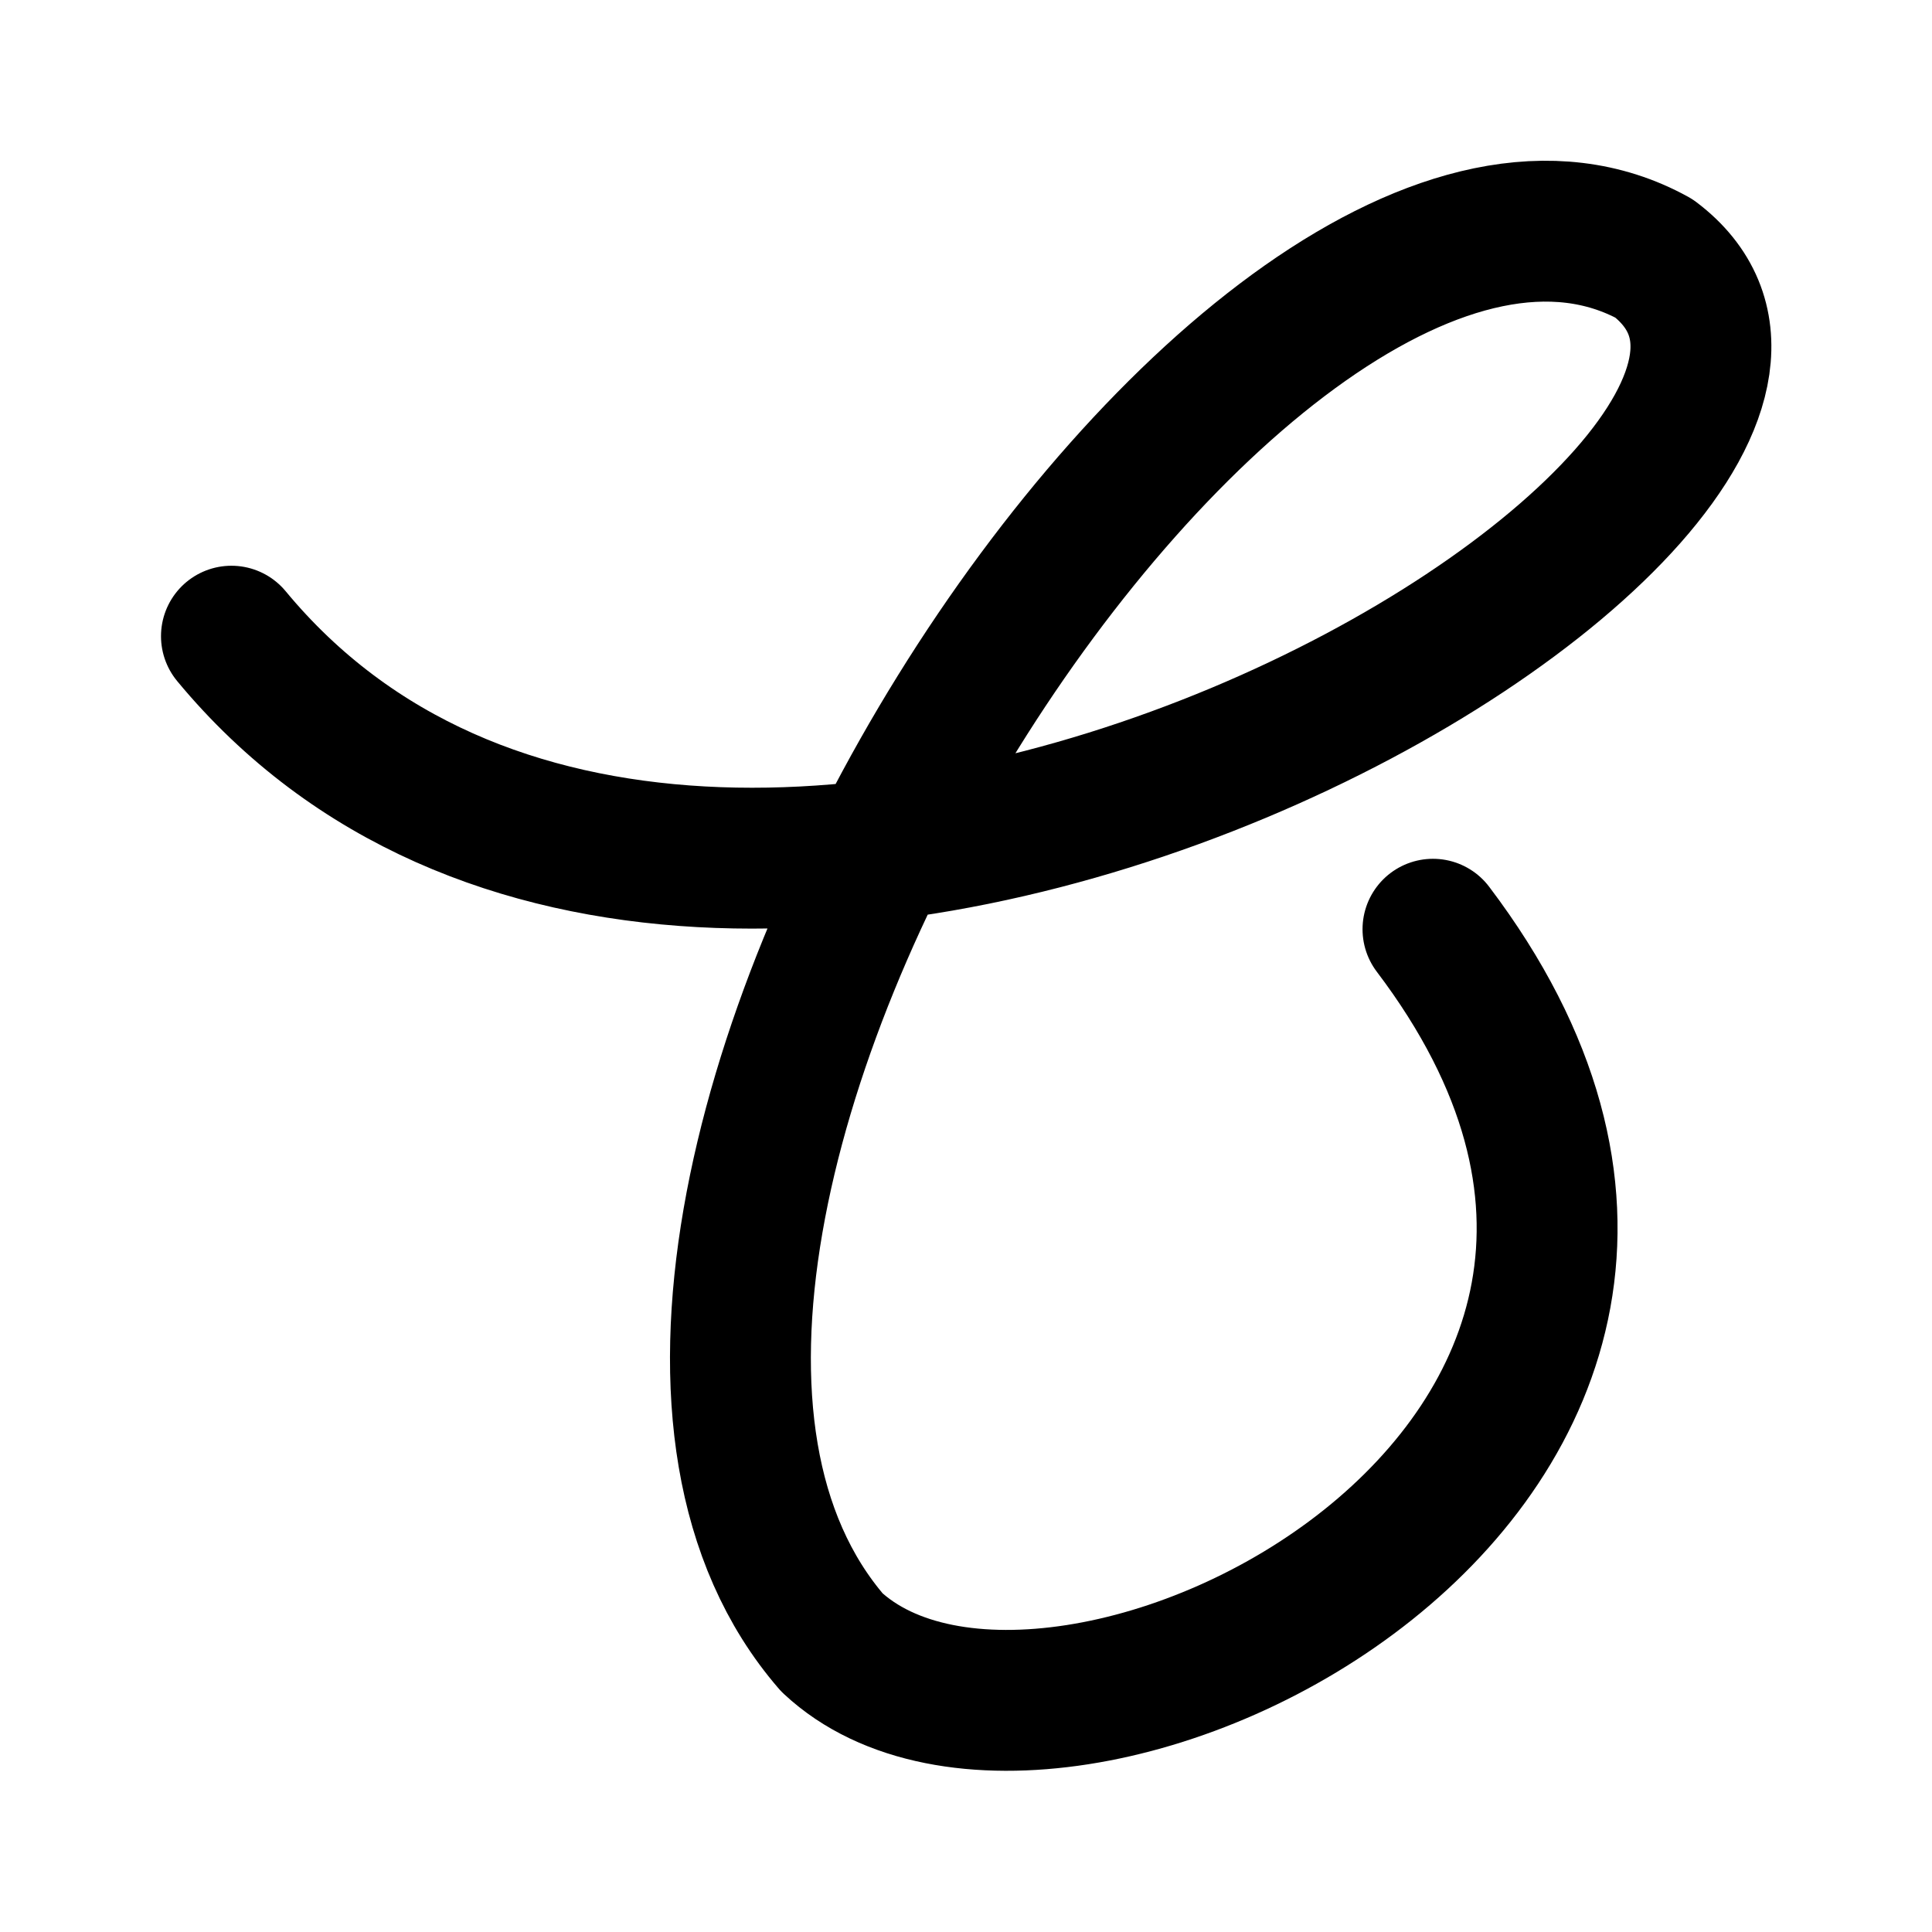
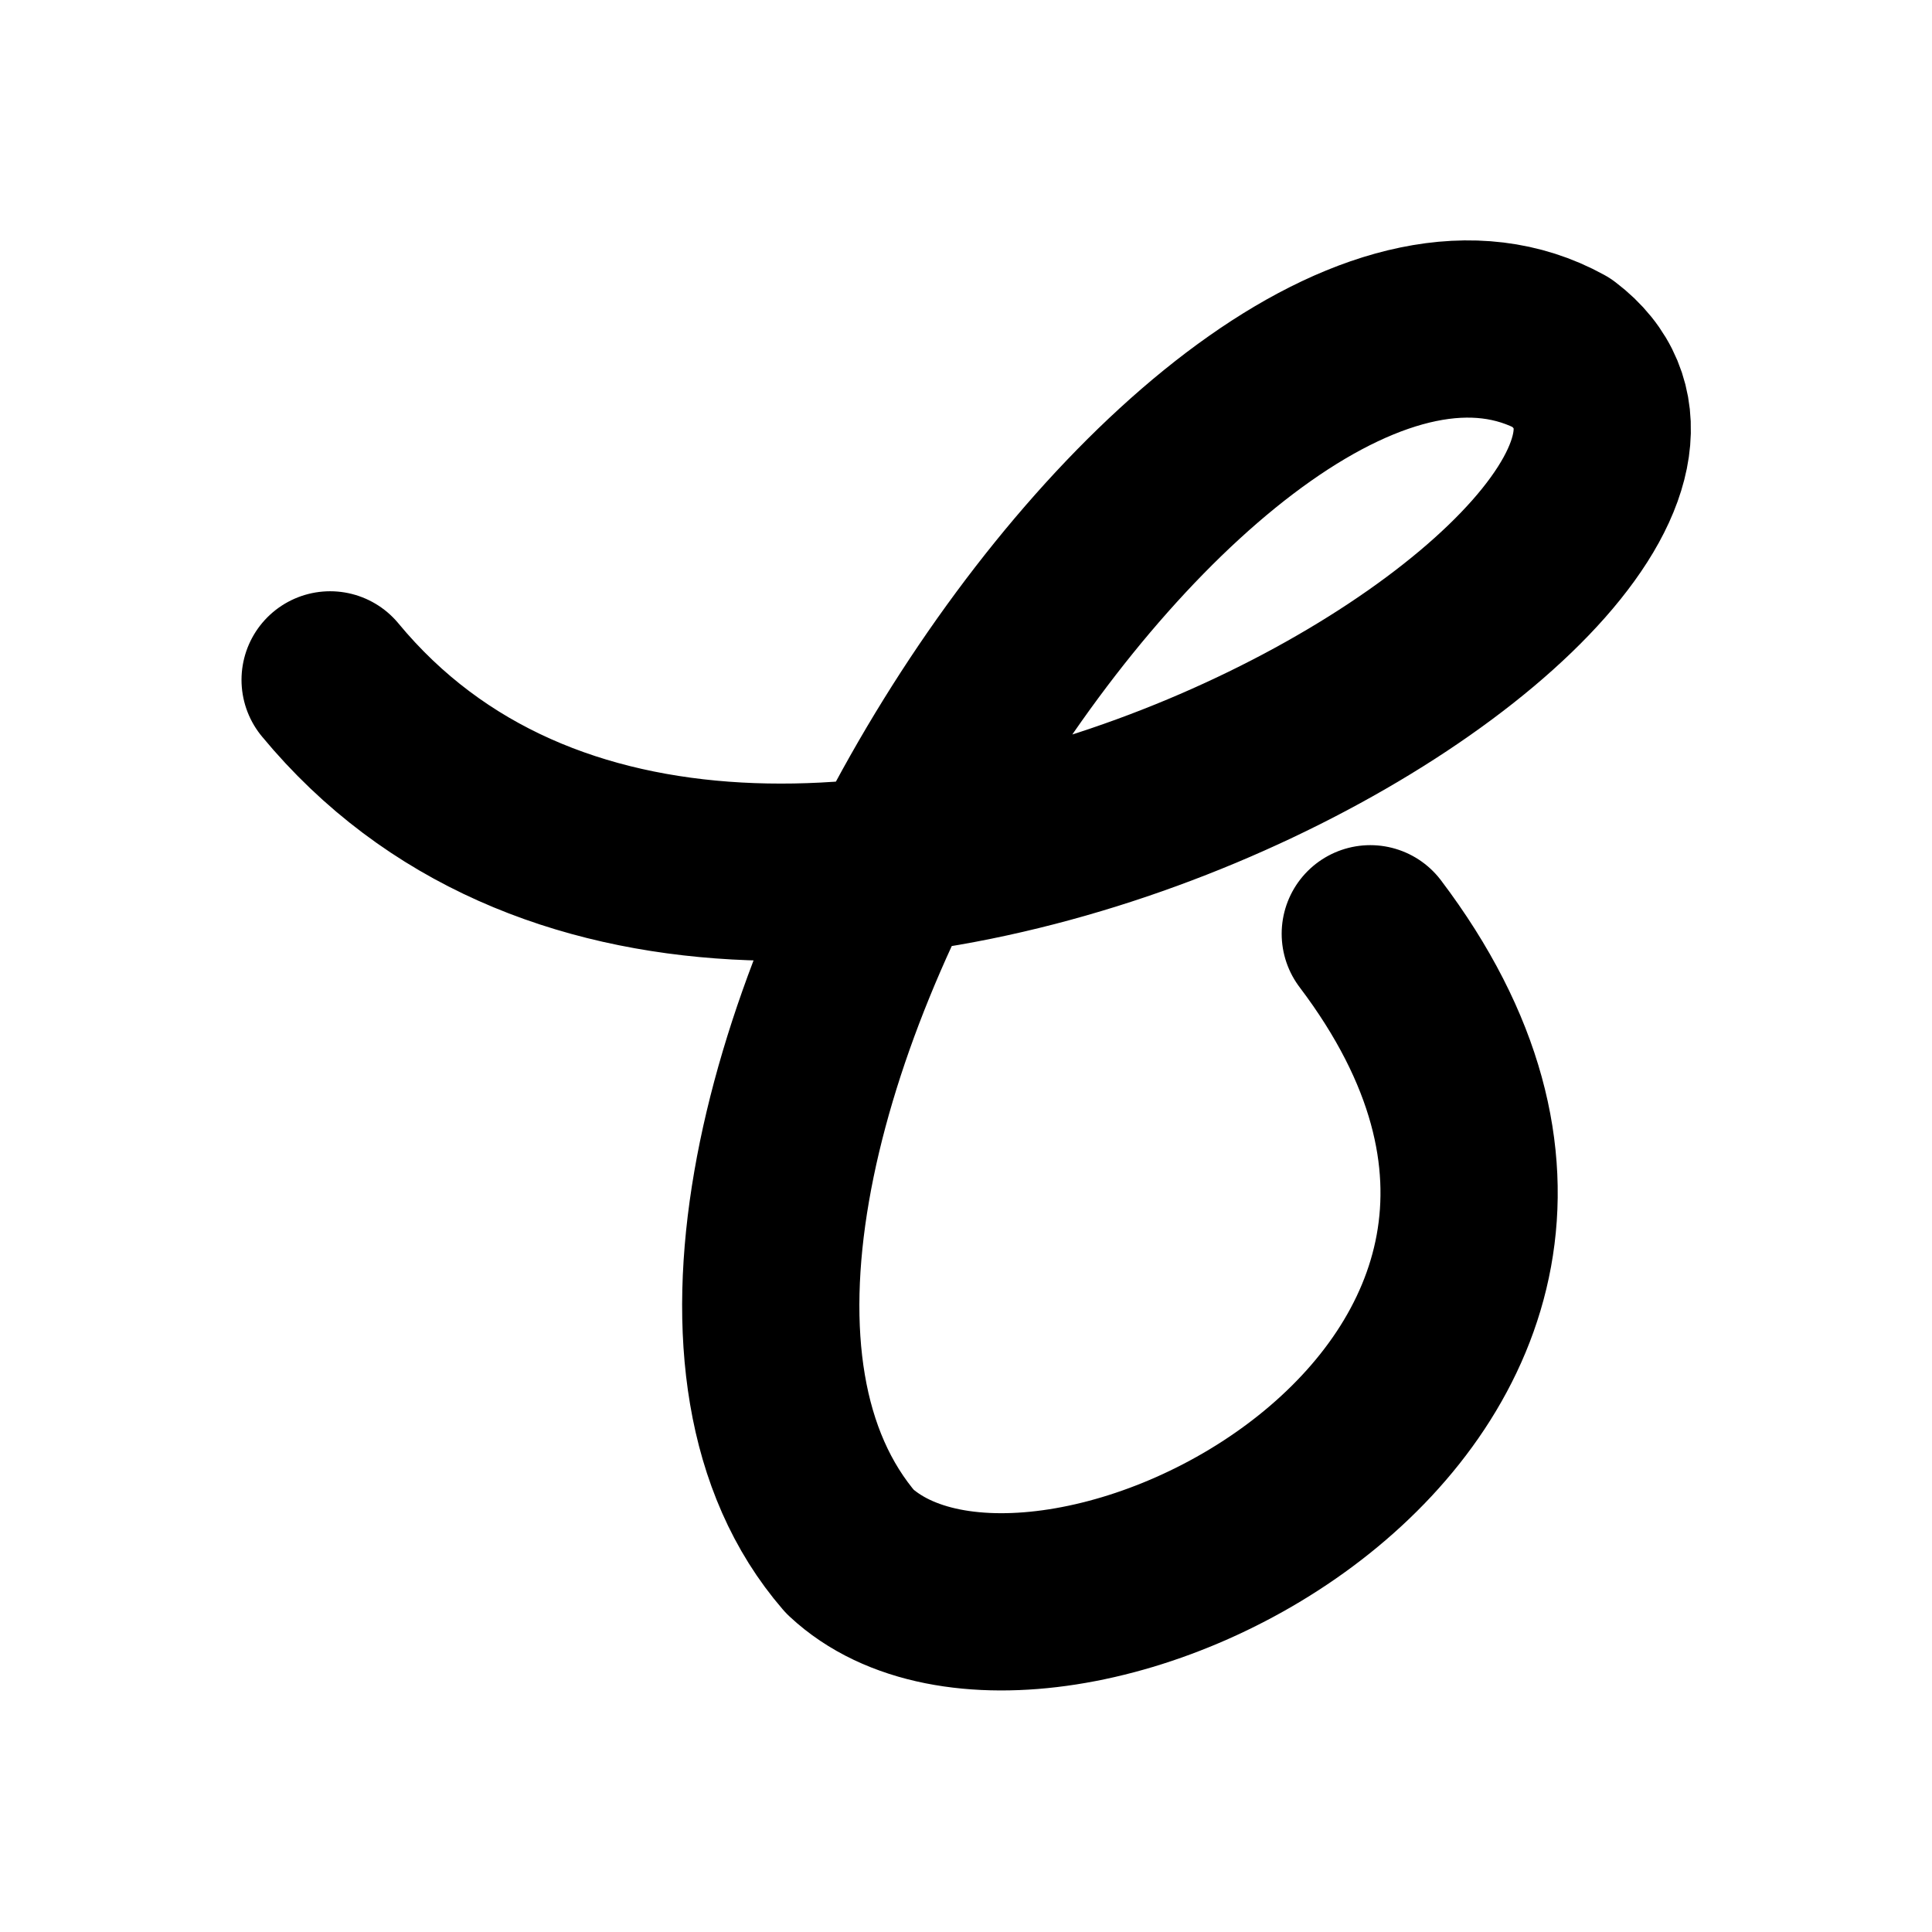
<svg xmlns="http://www.w3.org/2000/svg" width="192" height="192" viewBox="0 0 192 192" version="1.1" id="svg5" xml:space="preserve">
  <defs id="defs2">
    <rect x="107.996" y="72.567" width="7.849" height="13.945" id="rect1587" />
    <rect x="107.996" y="61.649" width="53.78" height="39.27" id="rect1167" />
  </defs>
  <g id="layer1" style="display:inline">
-     <path style="fill:none;stroke:#000000;stroke-width:14;stroke-linecap:round;stroke-linejoin:round;stroke-miterlimit:6;stroke-dasharray:none" d="M 23,63.223 C 71.268,121.517 194.412,48.412 164.378,25.684 124.319,3.634 47.175,122.183 82.679,163.227 105.034,184.104 182.536,145.345 142.407,92.346" id="path1297" />
+     <path style="fill:none;stroke:#000000;stroke-width:17.614;stroke-linecap:round;stroke-linejoin:round;stroke-miterlimit:6;stroke-dasharray:none" d="M 32.808,67.565 C 74.593,118.069 181.198,54.735 155.198,35.044 120.519,15.941 53.736,118.646 84.471,154.204 103.824,172.291 170.918,138.712 136.178,92.797" id="path1297" />
  </g>
  <g id="layer3" style="display:none">
    <ellipse style="display:inline;fill:none;stroke:#a49de3;stroke-width:0.43;stroke-dasharray:none;stroke-opacity:1" id="path1961" cx="96" cy="96" rx="79.785" ry="79.785" />
  </g>
</svg>
